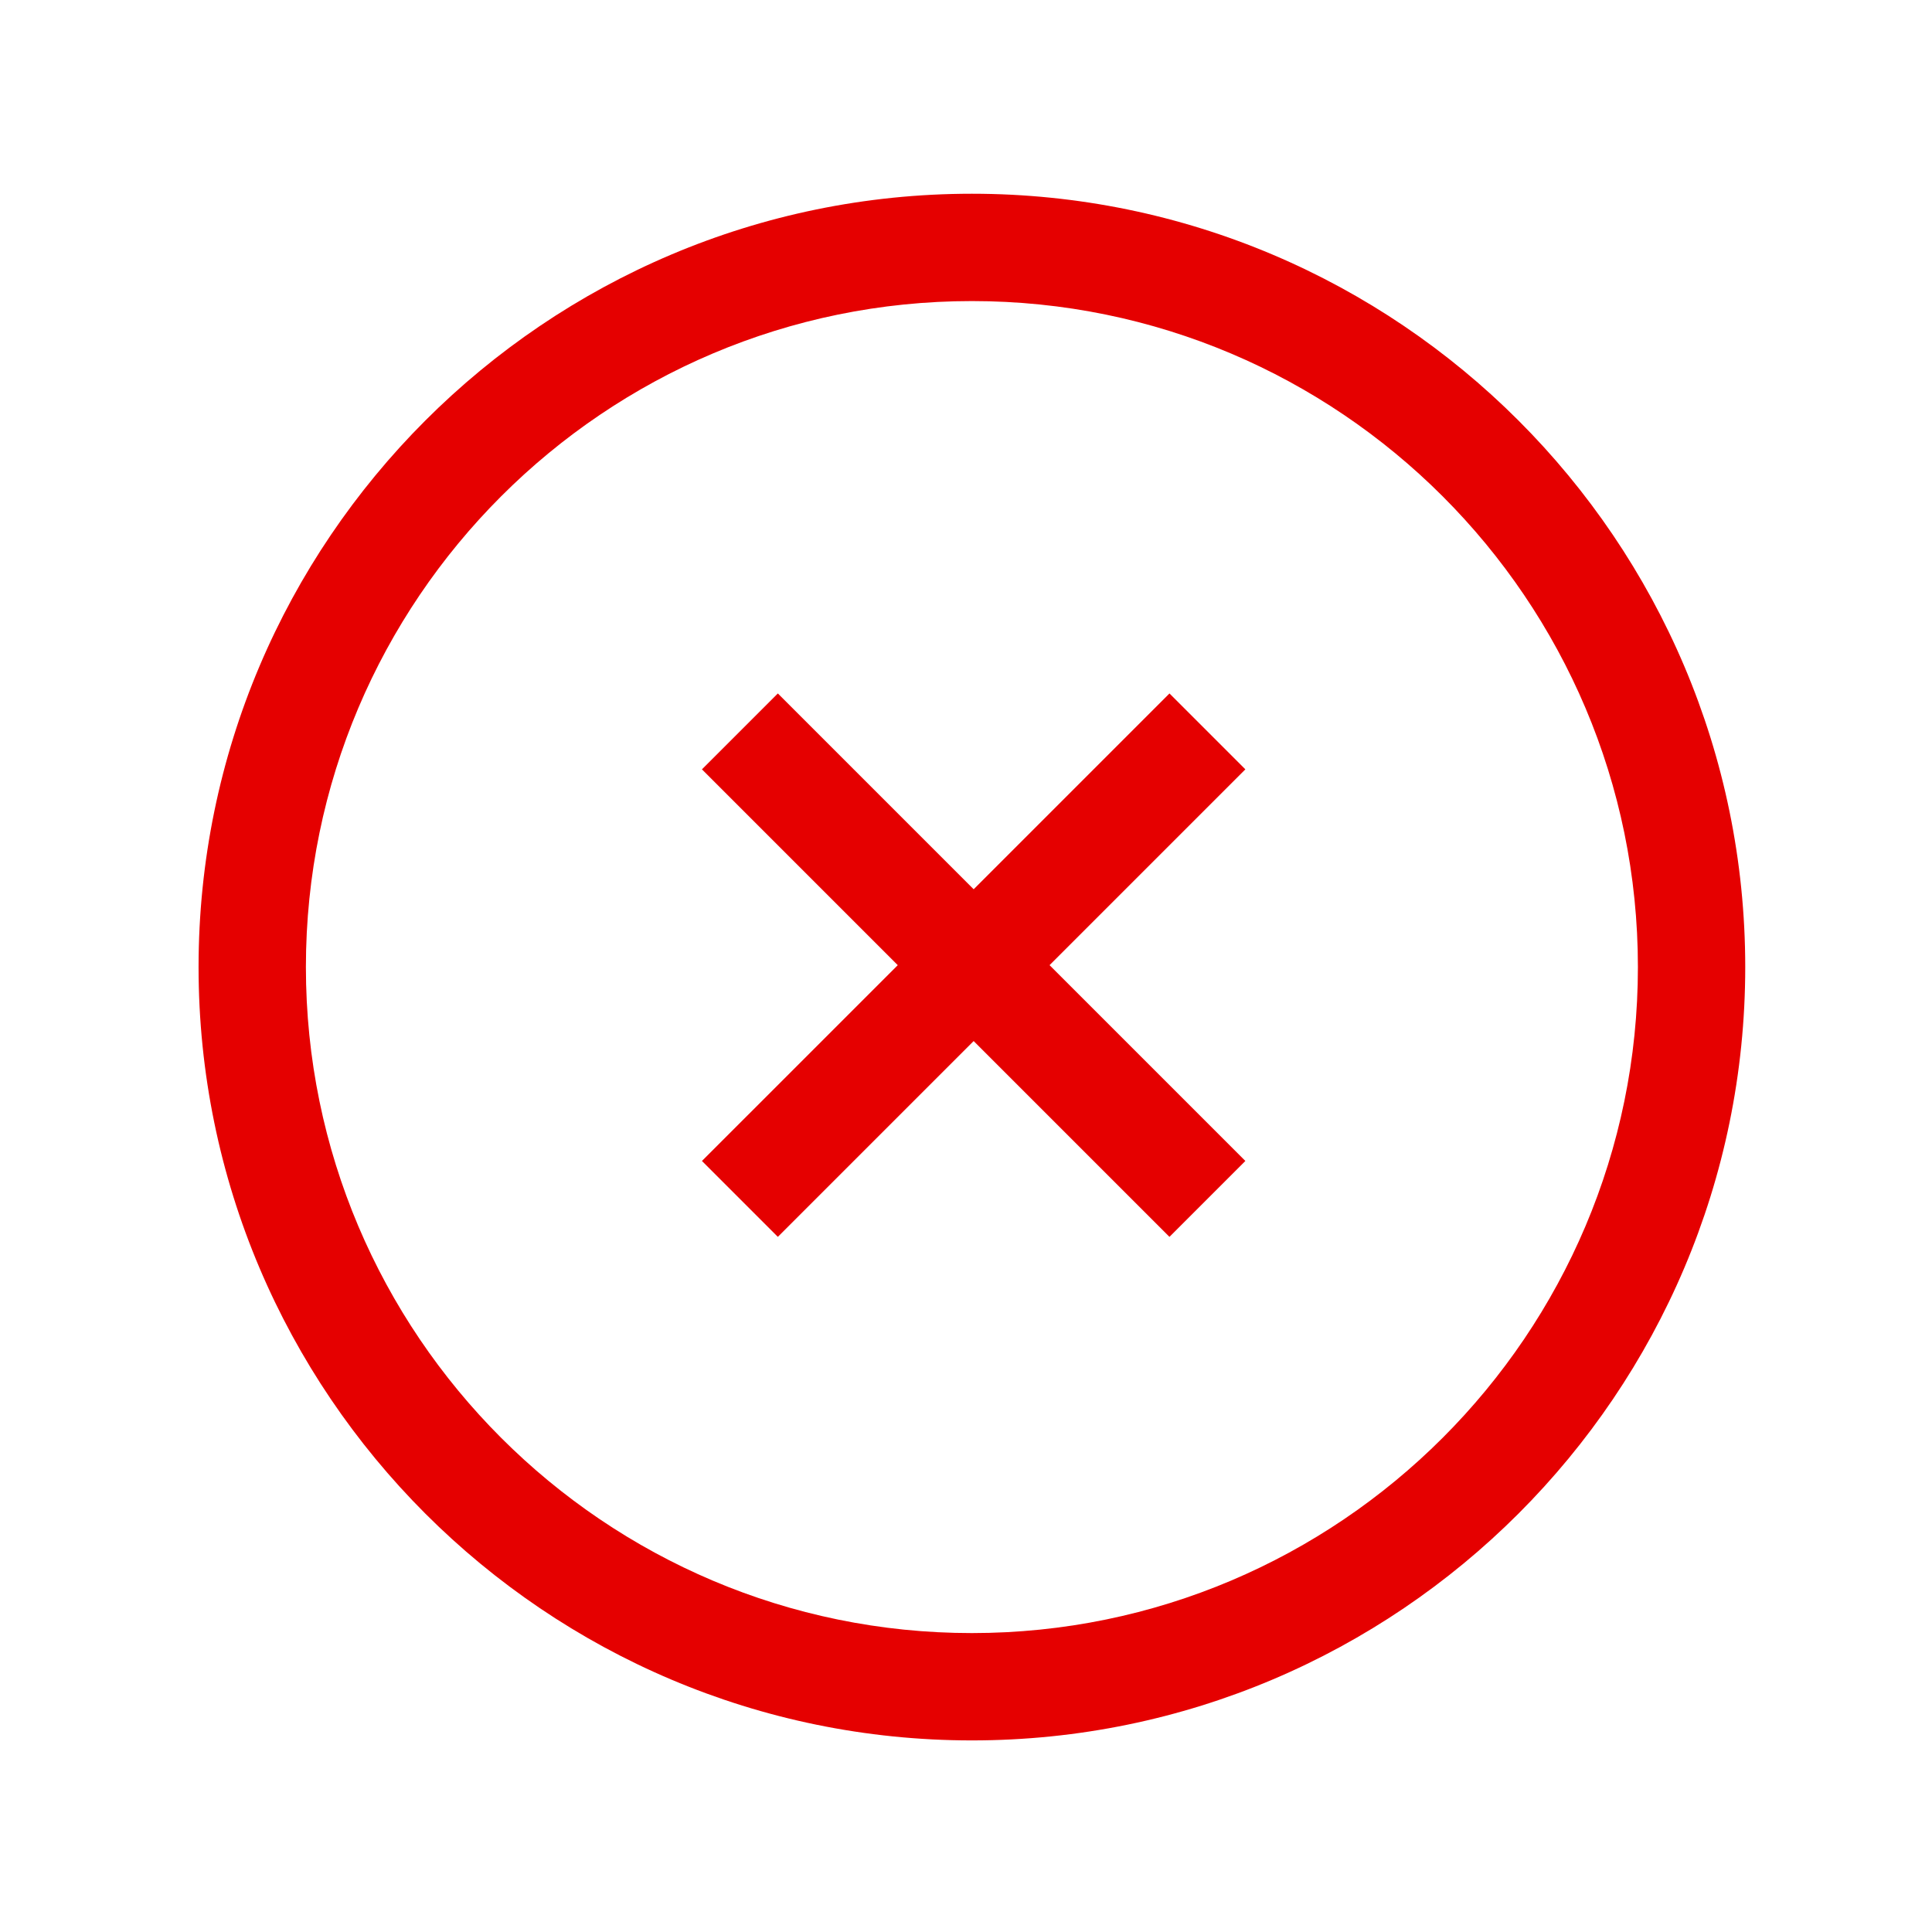
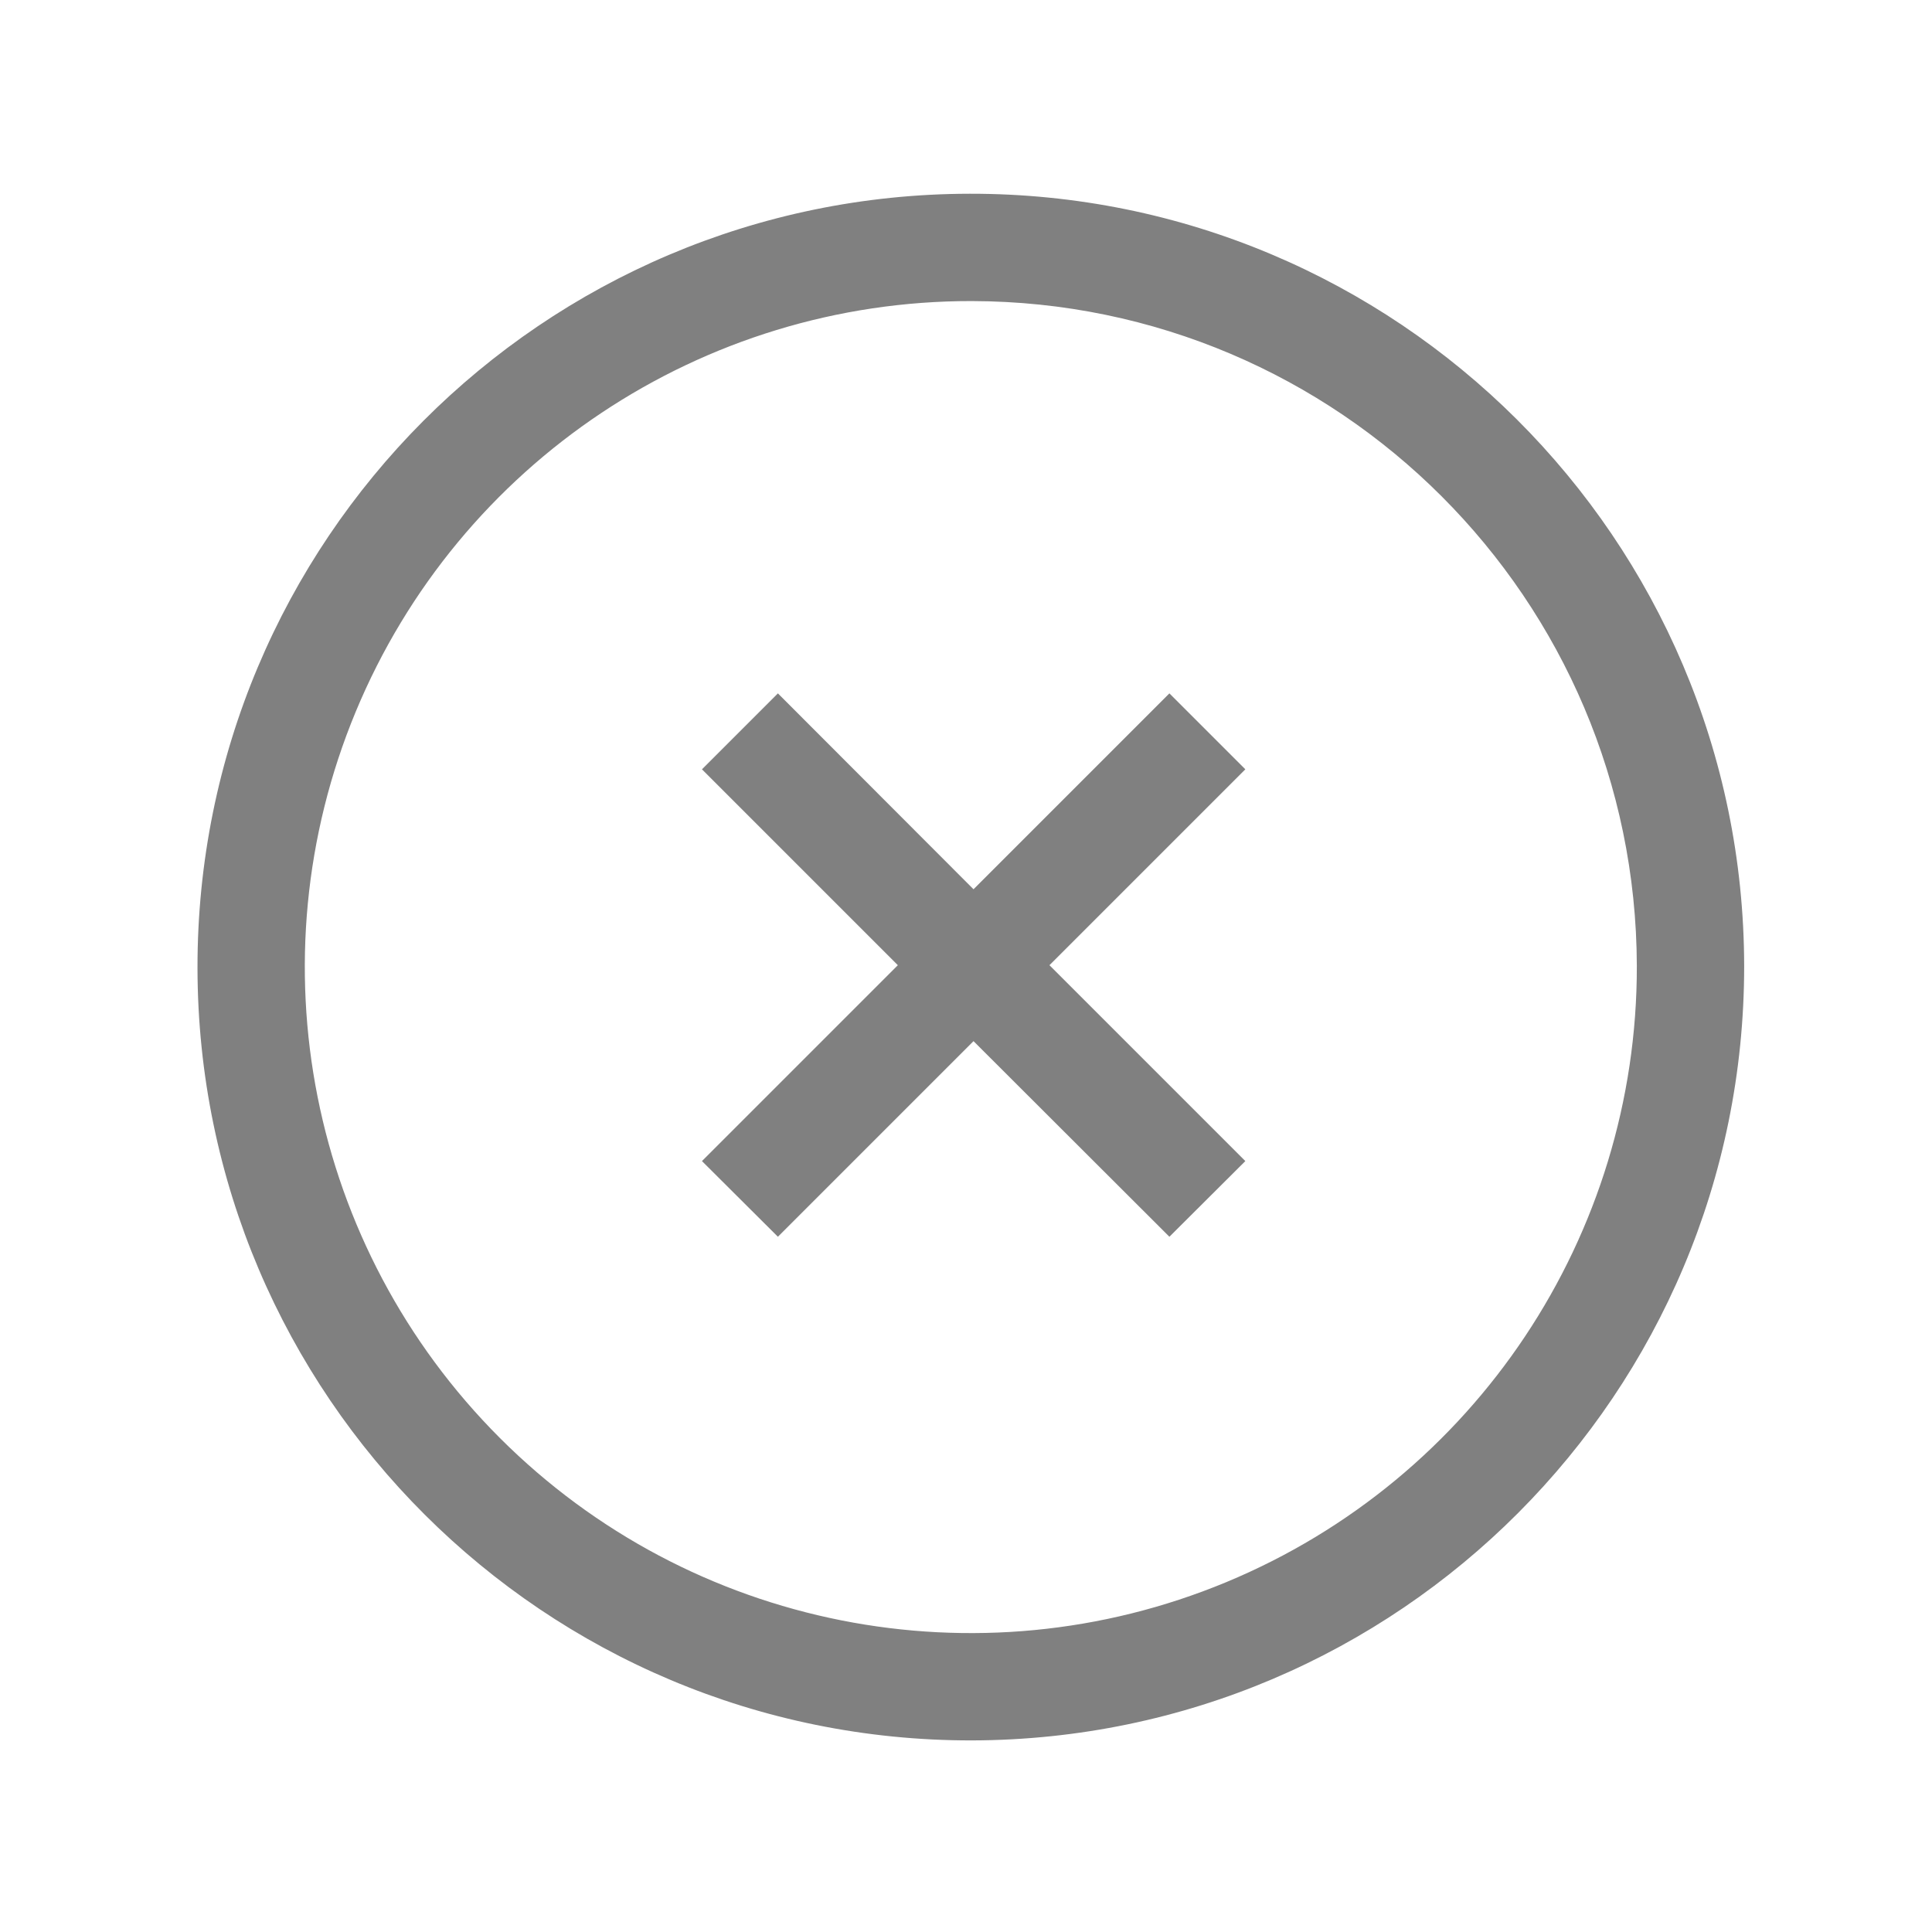
- <svg xmlns="http://www.w3.org/2000/svg" version="1.1" x="0px" y="0px" width="72px" height="72px" viewBox="-683 991 72 72" style="enable-background:new -683 991 72 72;" xml:space="preserve">
-   <style type="text/css">
- 	.st0{fill:#808080;}
- 	.st1{fill:#3DD77A;}
- 	.st2{fill:#E50000;}
- 	.st3{fill:#FFBC00;}
- 	.st4{fill:#FF8578;}
- 	.st5{fill-rule:evenodd;clip-rule:evenodd;fill:#FF8575;}
- 	.st6{fill-rule:evenodd;clip-rule:evenodd;fill:#808080;}
- 	.st7{fill:none;stroke:#808080;stroke-width:4;stroke-miterlimit:10;}
- 	.st8{display:none;}
- 	.st9{display:inline;fill:none;}
- </style>
-   <g id="SVG_icons">
-     <g id="status-error_1_">
-       <g id="XMLID_153_">
-         <path class="st2" d="M-646.78,1055.86c-15.89,0-28.82-12.93-28.82-28.82s12.93-28.82,28.82-28.82s28.82,12.93,28.82,28.82     S-630.89,1055.86-646.78,1055.86z M-646.78,1002.22c-13.69,0-24.82,11.13-24.82,24.82s11.13,24.82,24.82,24.82     s24.82-11.13,24.82-24.82S-633.09,1002.22-646.78,1002.22z" />
-       </g>
-       <g id="XMLID_150_">
-         <g id="XMLID_152_">
-           <rect x="-648.71" y="1014.66" transform="matrix(0.7071 -0.7071 0.7071 0.7071 -915.6037 -156.4976)" class="st2" width="4" height="24.64" />
-         </g>
-         <g id="XMLID_151_">
-           <rect x="-659.03" y="1024.98" transform="matrix(0.7071 -0.7071 0.7071 0.7071 -915.6037 -156.4976)" class="st2" width="24.64" height="4" />
-         </g>
-       </g>
-     </g>
-   </g>
-   <g id="Rectangles" class="st8">
-     <rect x="-682.64" y="991.36" class="st9" width="71.28" height="71.28" />
-   </g>
+ <svg xmlns="http://www.w3.org/2000/svg" viewBox="0 0 72 72">
+   <path d="M36.22,64.86A28.82,28.82,0,1,1,65,36,28.85,28.85,0,0,1,36.22,64.86Zm0-53.64A24.82,24.82,0,1,0,61,36,24.84,24.84,0,0,0,36.22,11.22Z" fill="gray" />
+   <polygon points="46.41 28.67 43.58 25.84 36.28 33.14 28.99 25.84 26.16 28.67 33.46 35.97 26.16 43.27 28.99 46.09 36.28 38.8 43.58 46.09 46.41 43.27 39.11 35.97 46.41 28.67" fill="gray" />
</svg>
